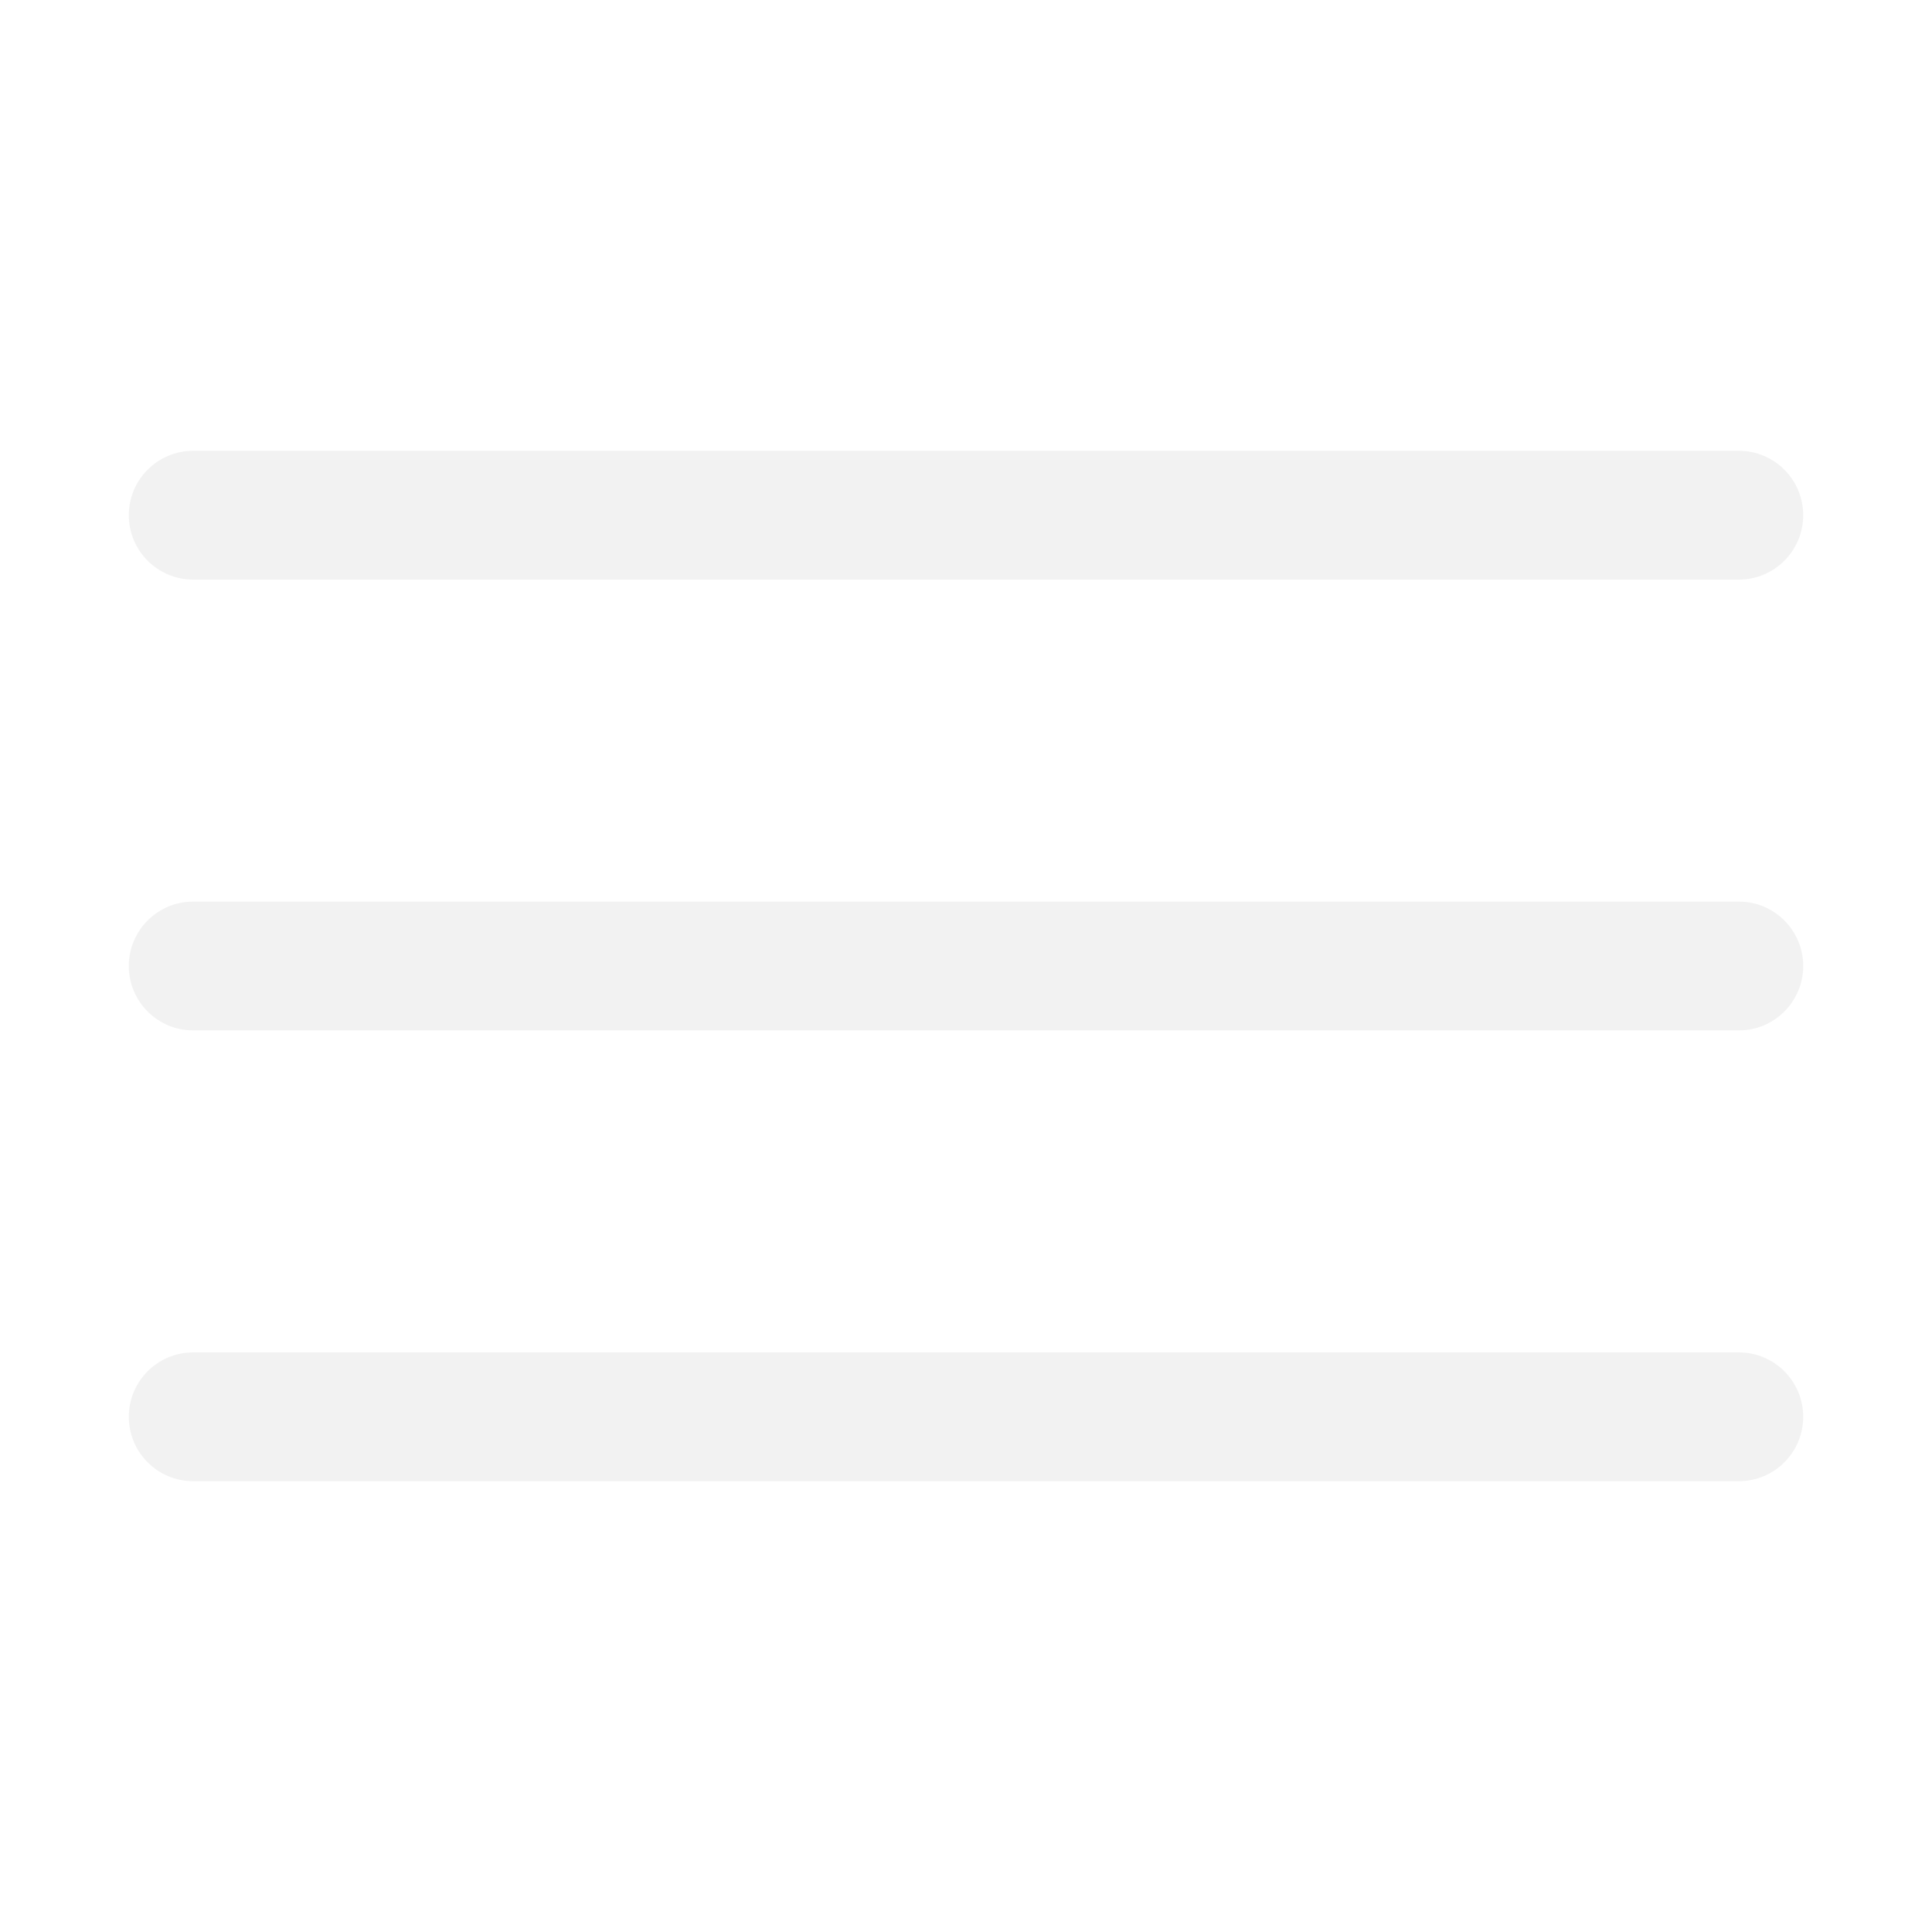
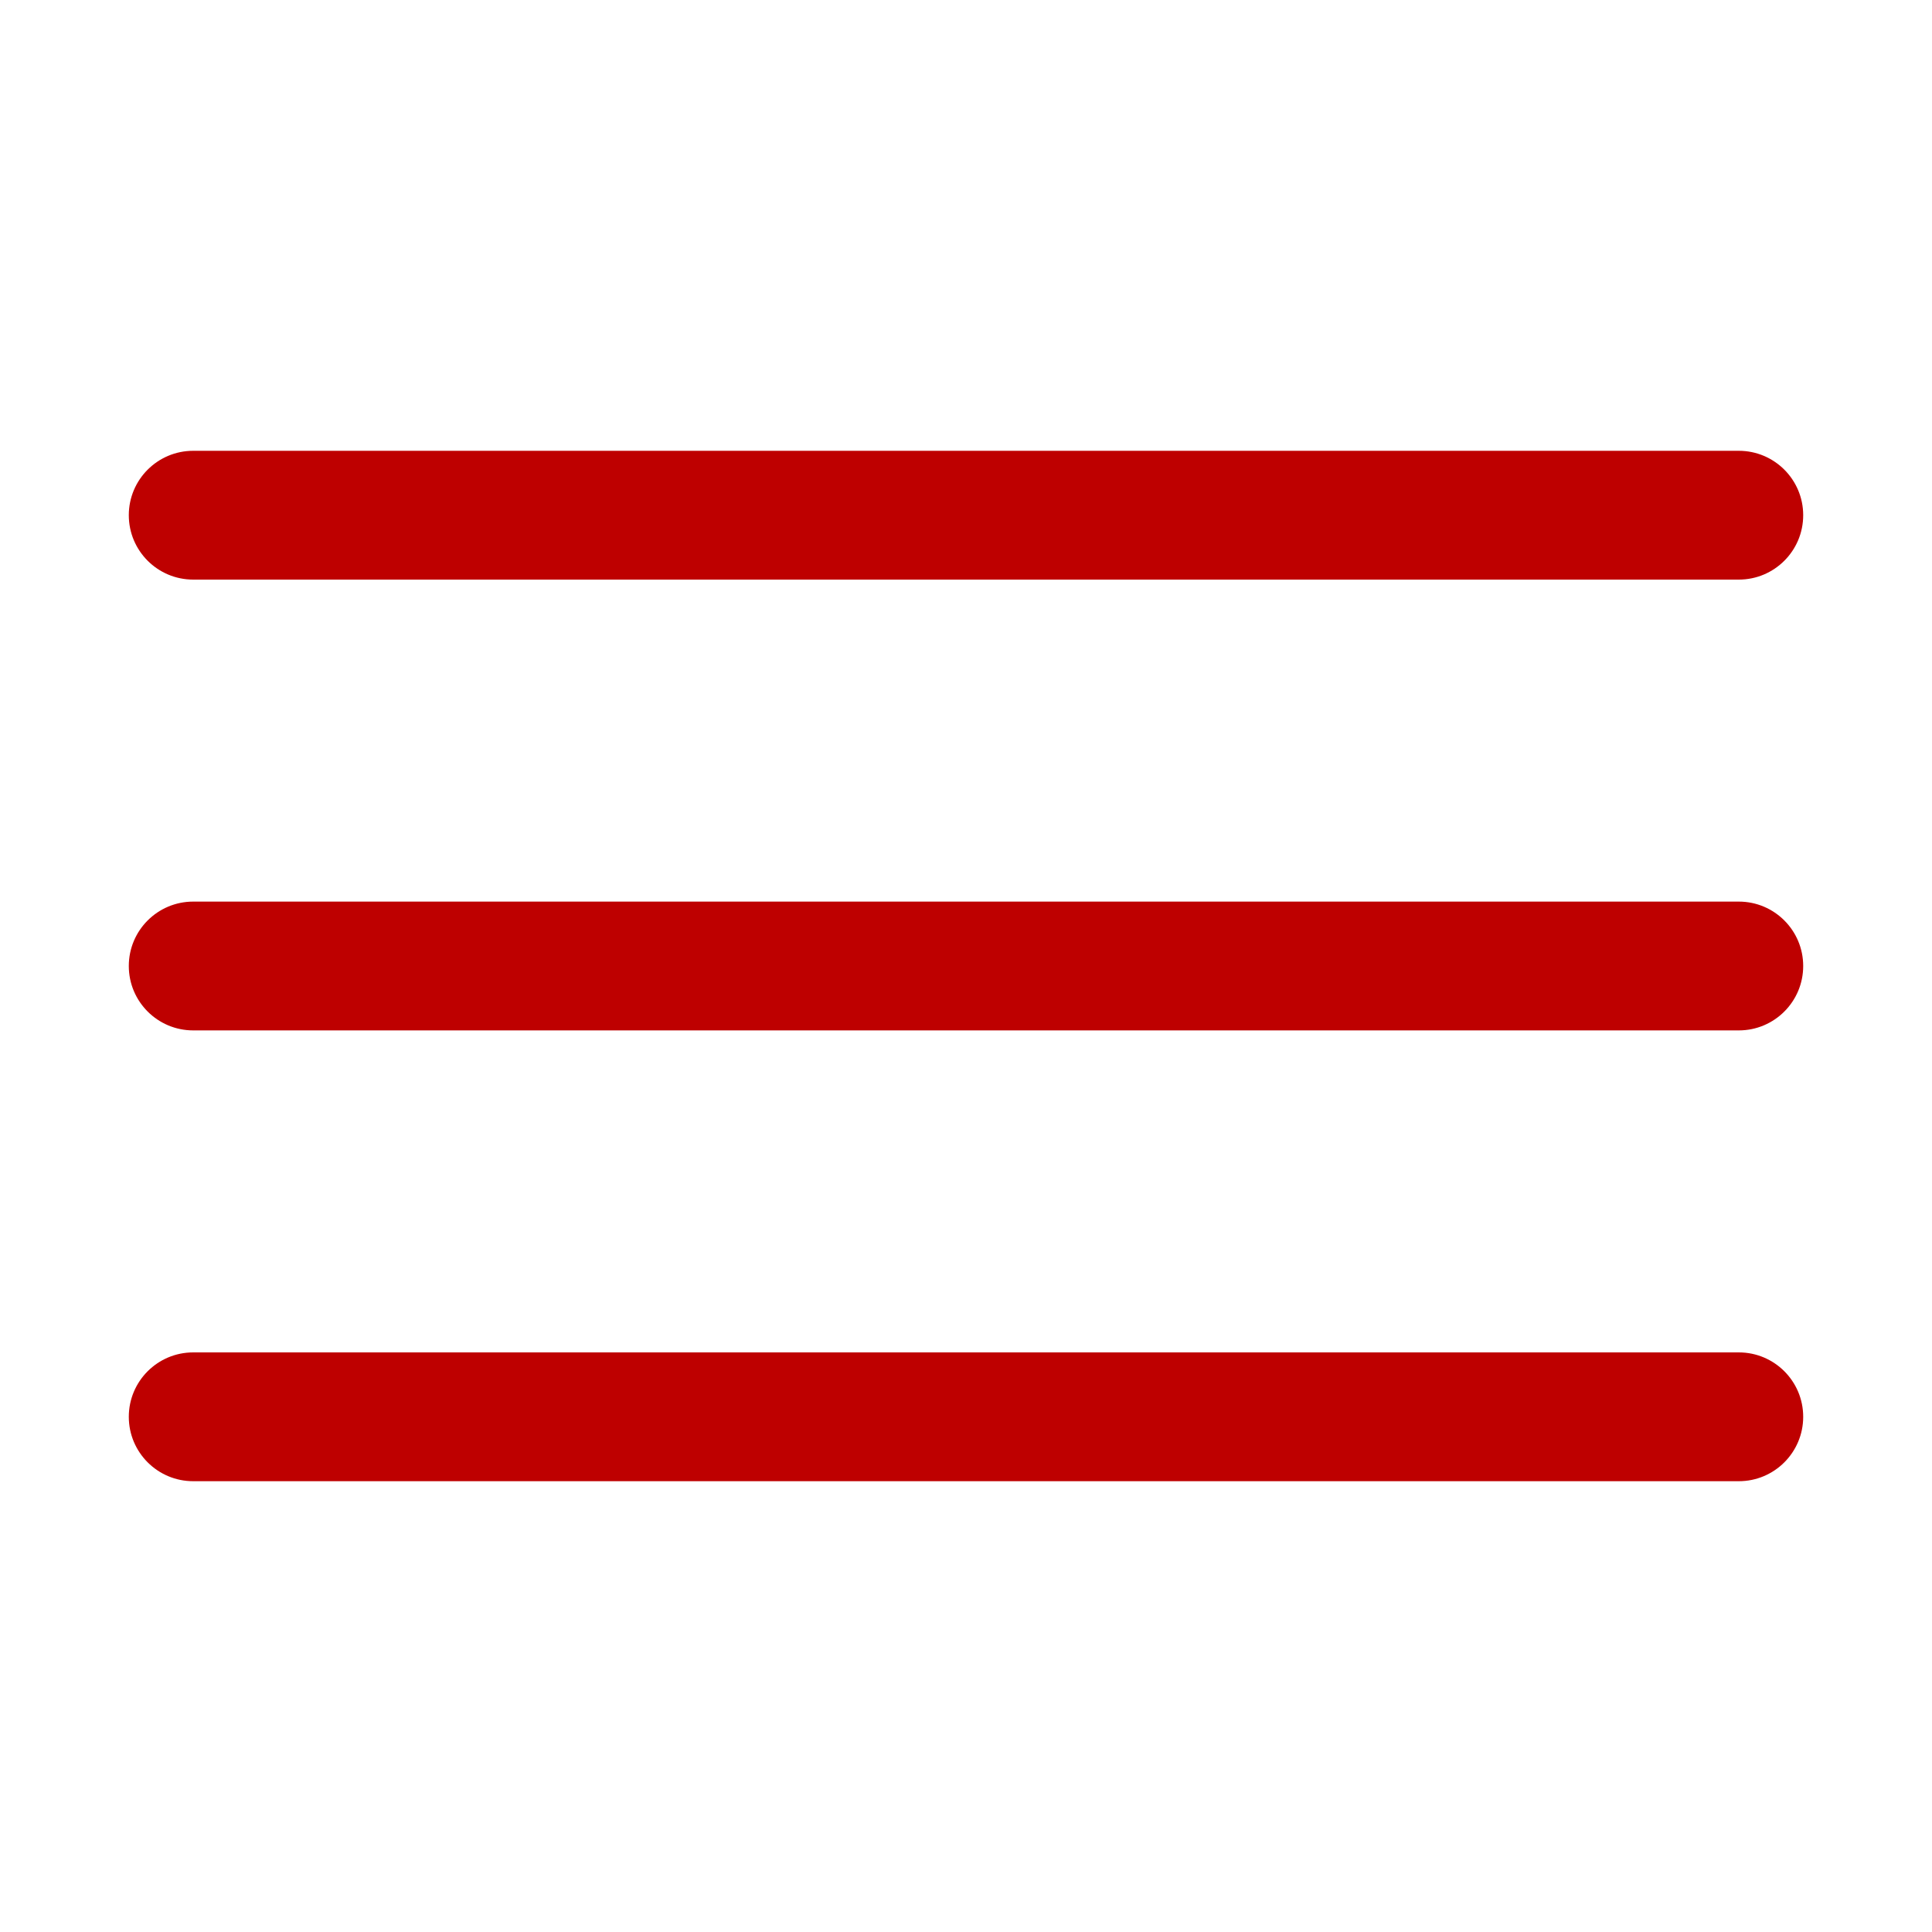
<svg xmlns="http://www.w3.org/2000/svg" viewBox="0 0 30 30" width="30px" height="30px" version="1.1" id="svg52">
  <defs id="defs56" />
-   <path d="M 3 7 A 1 1 0 1 0 3 9 L 27 9 A 1 1 0 1 0 27 7 L 3 7 z M 3 14 A 1 1 0 1 0 3 16 L 27 16 A 1 1 0 1 0 27 14 L 3 14 z M 3 21 A 1 1 0 1 0 3 23 L 27 23 A 1 1 0 1 0 27 21 L 3 21 z" id="path50" style="fill:#f2f2f2" />
+   <path d="M 3 7 A 1 1 0 1 0 3 9 L 27 9 A 1 1 0 1 0 27 7 L 3 7 z M 3 14 A 1 1 0 1 0 3 16 L 27 16 A 1 1 0 1 0 27 14 L 3 14 z M 3 21 A 1 1 0 1 0 3 23 L 27 23 A 1 1 0 1 0 27 21 L 3 21 z" id="path50" style="fill:#be0000;fill-opacity:1" />
</svg>
